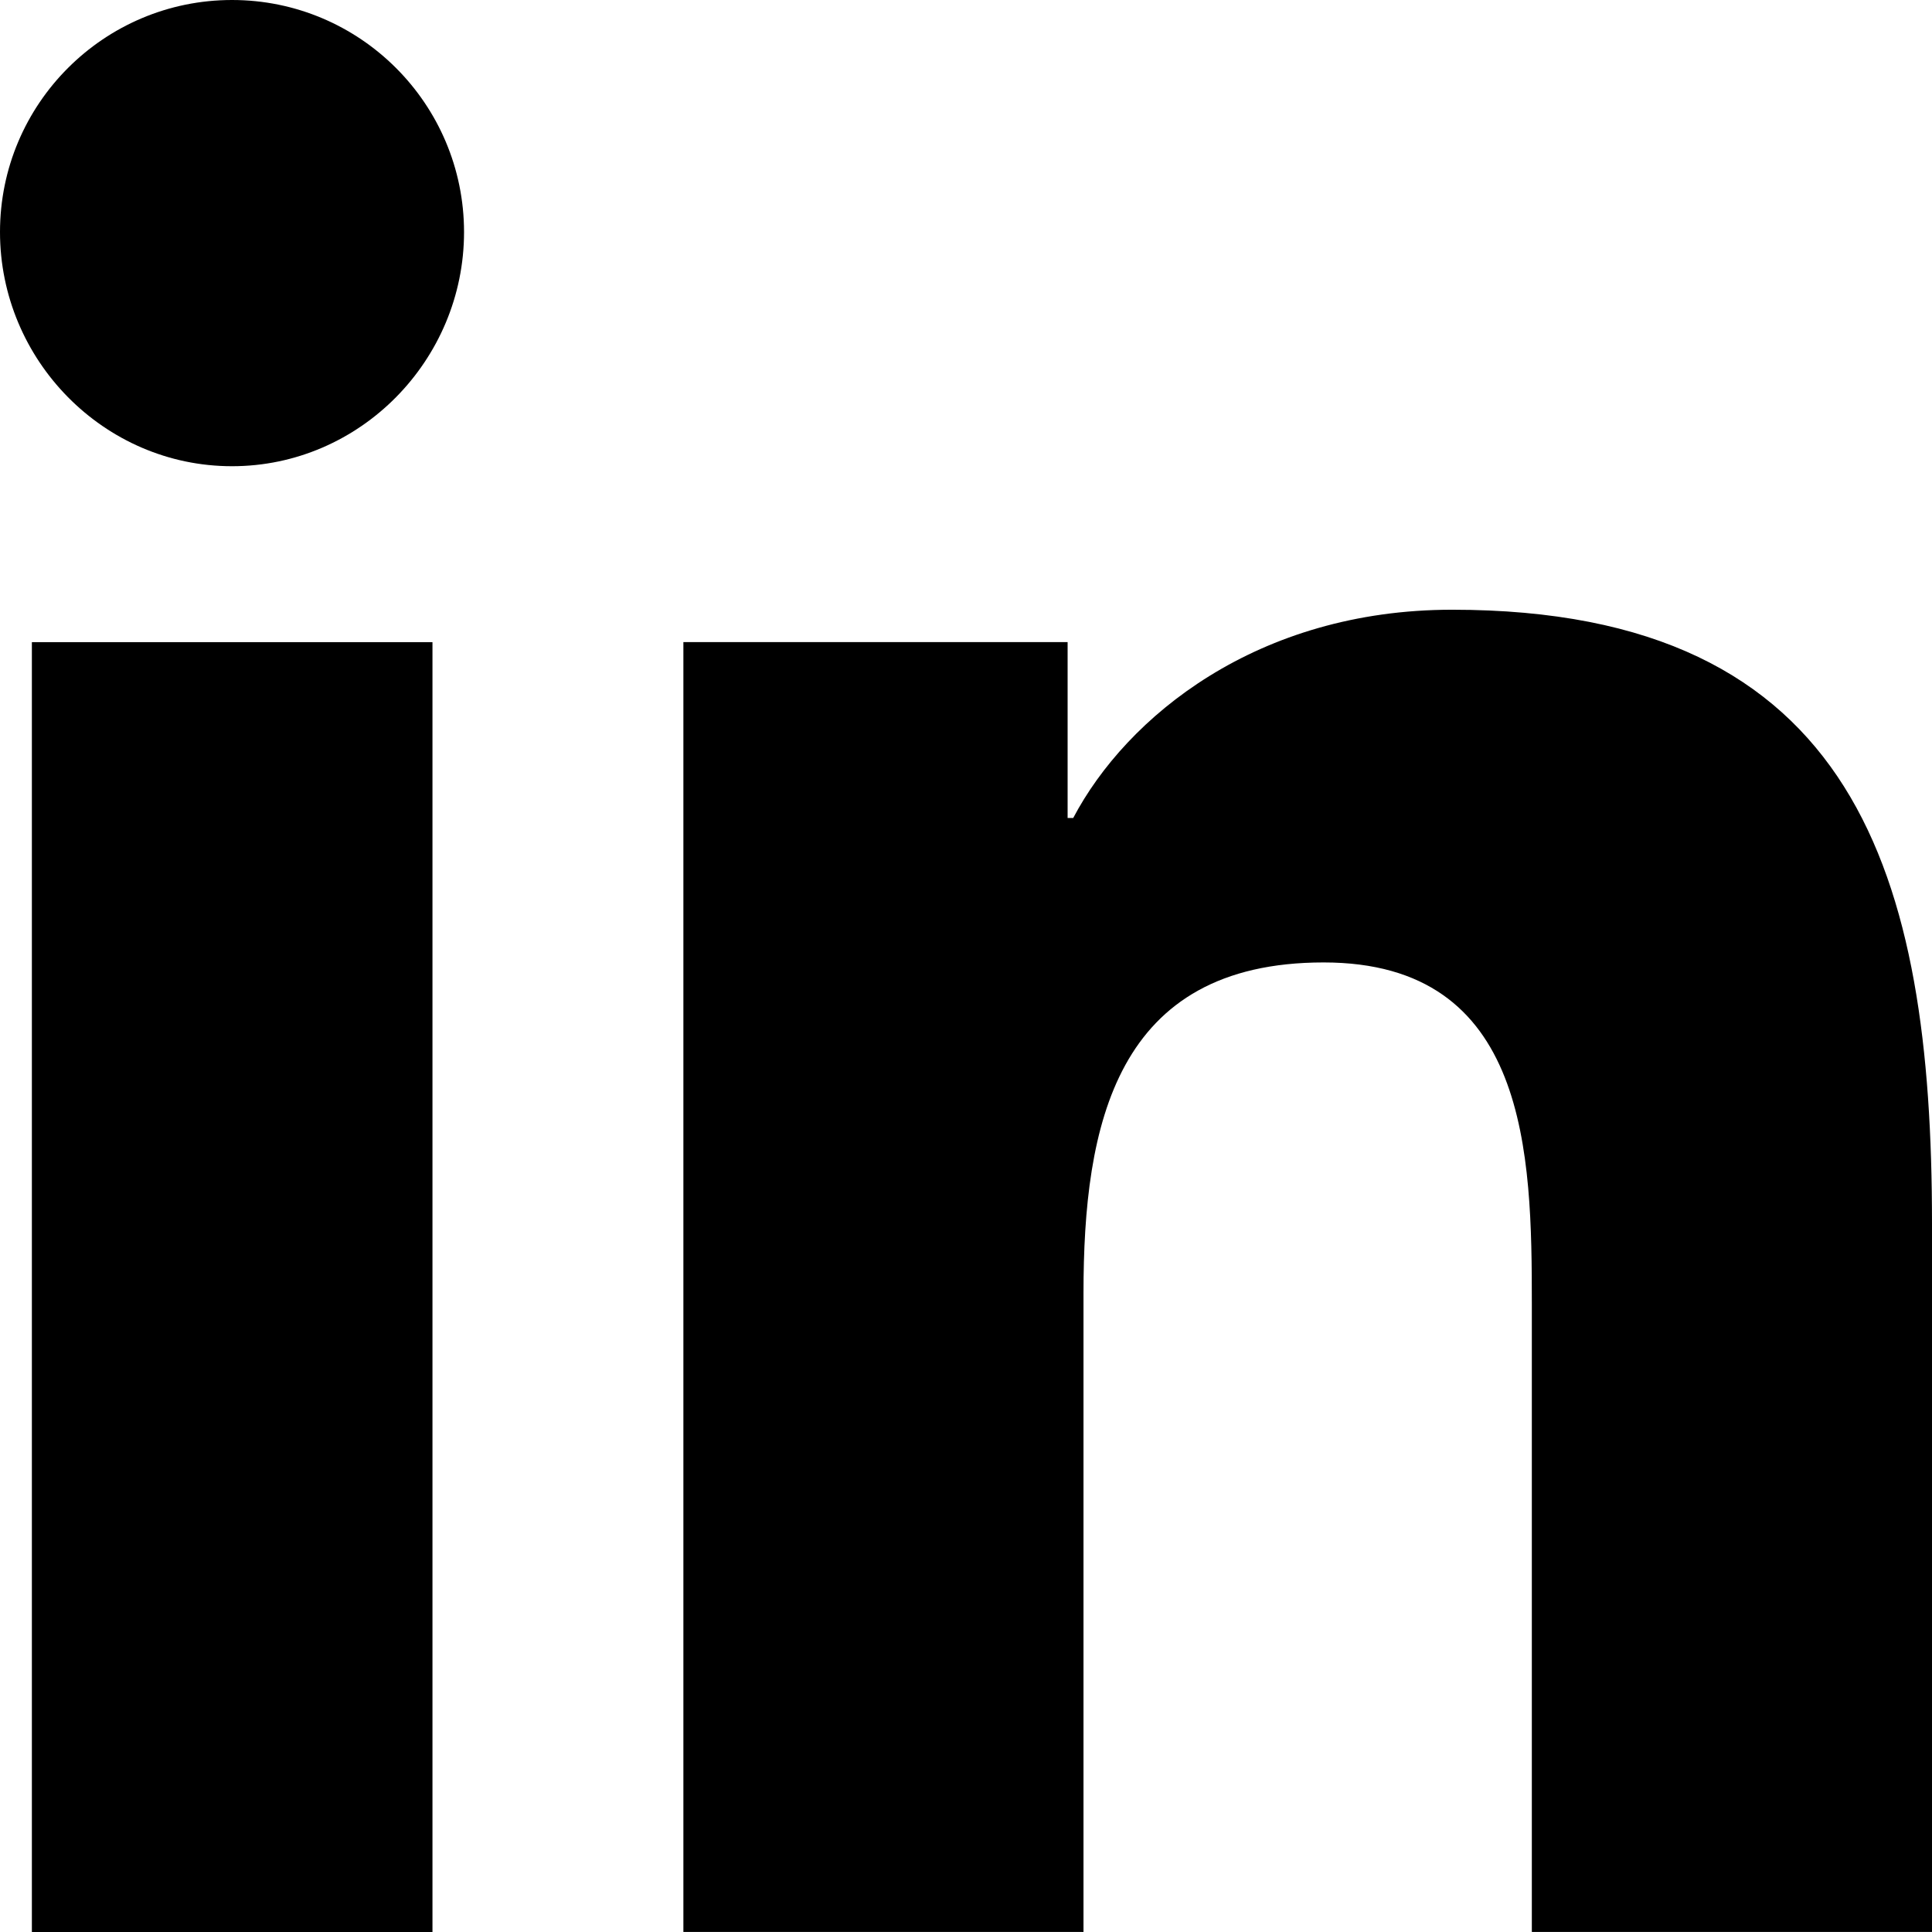
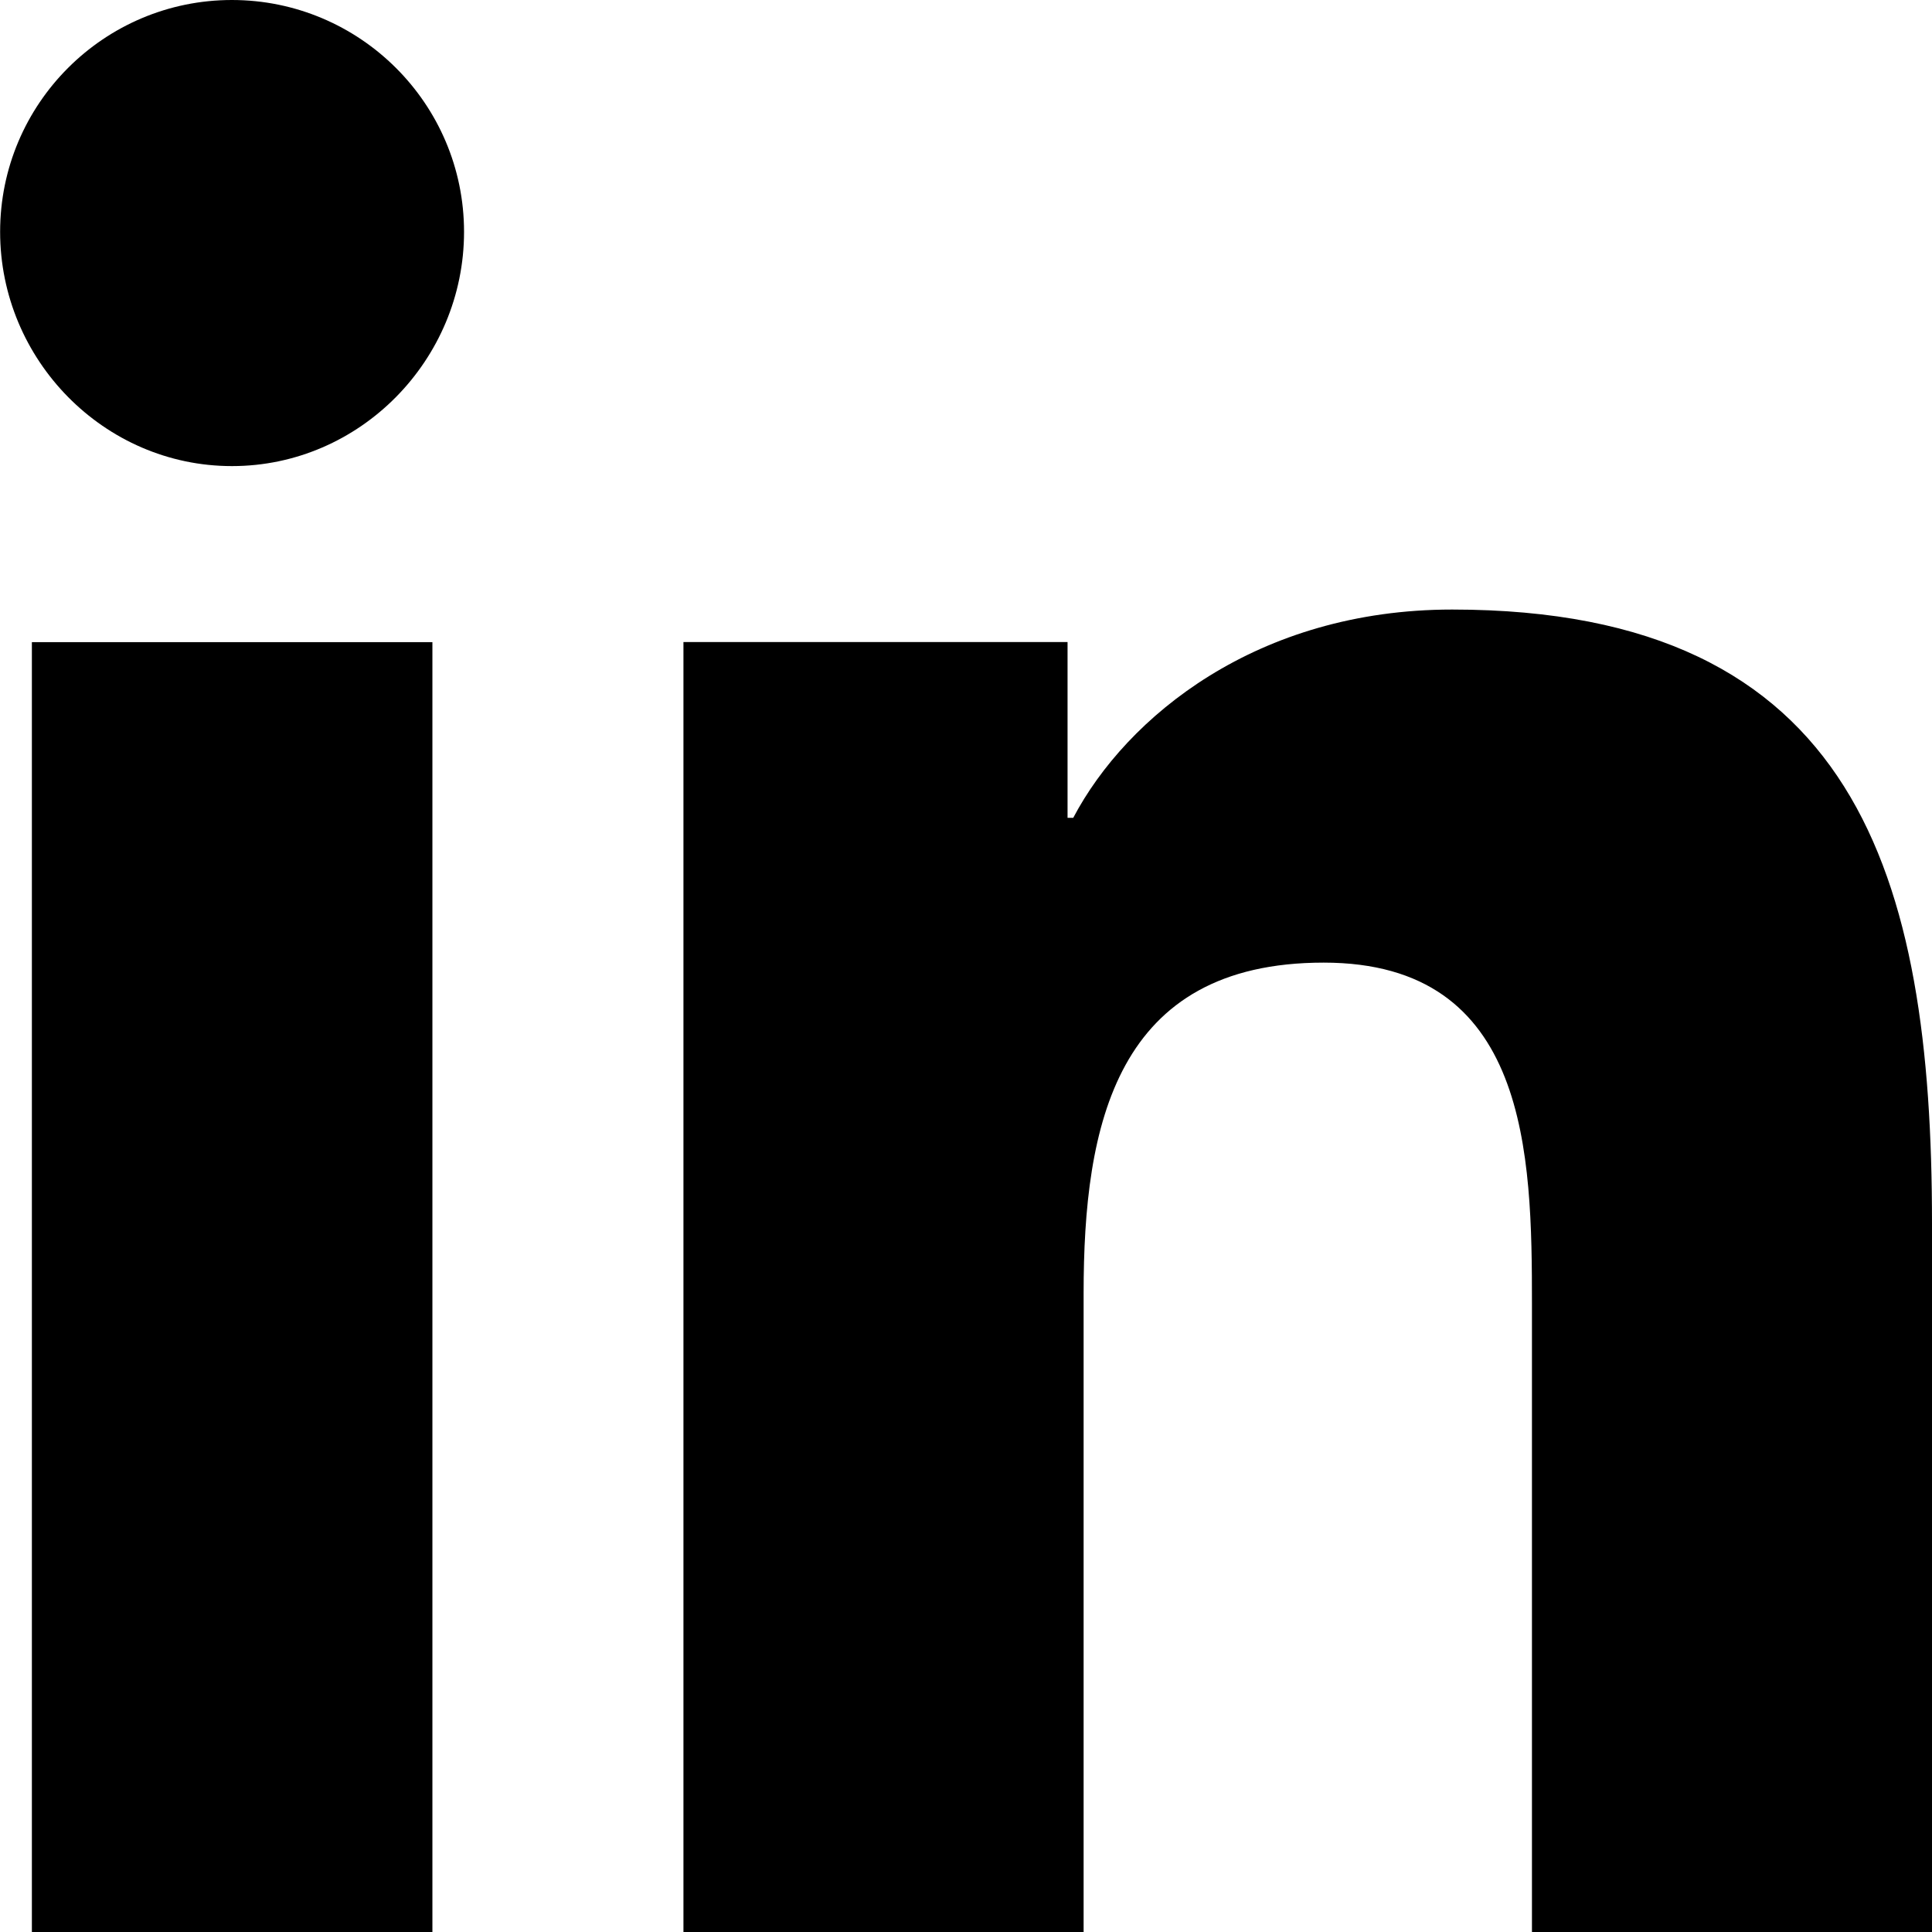
<svg xmlns="http://www.w3.org/2000/svg" version="1.1" width="32" height="32" viewBox="0 0 32 32">
-   <path d="M31.992 32v-0.001h0.008v-11.736c0-5.741-1.236-10.164-7.948-10.164-3.227 0-5.392 1.771-6.276 3.449h-0.093v-2.913h-6.364v21.364h6.627v-10.579c0-2.785 0.528-5.479 3.977-5.479 3.399 0 3.449 3.179 3.449 5.657v10.401h6.62z" />
-   <path d="M0.528 10.636h6.635v21.364h-6.635v-21.364z" />
-   <path d="M3.843-0c-2.121 0-3.843 1.721-3.843 3.843s1.721 3.879 3.843 3.879c2.121 0 3.843-1.757 3.843-3.879-0.001-2.121-1.723-3.843-3.843-3.843v0z" />
+   <path d="M31.992 32h0.008v-11.74c0-5.74-1.236-10.164-7.948-10.164-3.226 0-5.392 1.772-6.276 3.45h-0.094v-2.912h-6.362v21.366h6.628v-10.58c0-2.784 0.528-5.476 3.976-5.476 3.4 0 3.45 3.178 3.45 5.656v10.4h6.62zM0.528 10.636h6.634v21.364h-6.634v-21.364zM3.842 0c-2.12 0-3.84 1.72-3.84 3.84s1.72 3.88 3.84 3.88c2.122 0 3.844-1.76 3.844-3.88s-1.726-3.84-3.846-3.84z" />
</svg>
